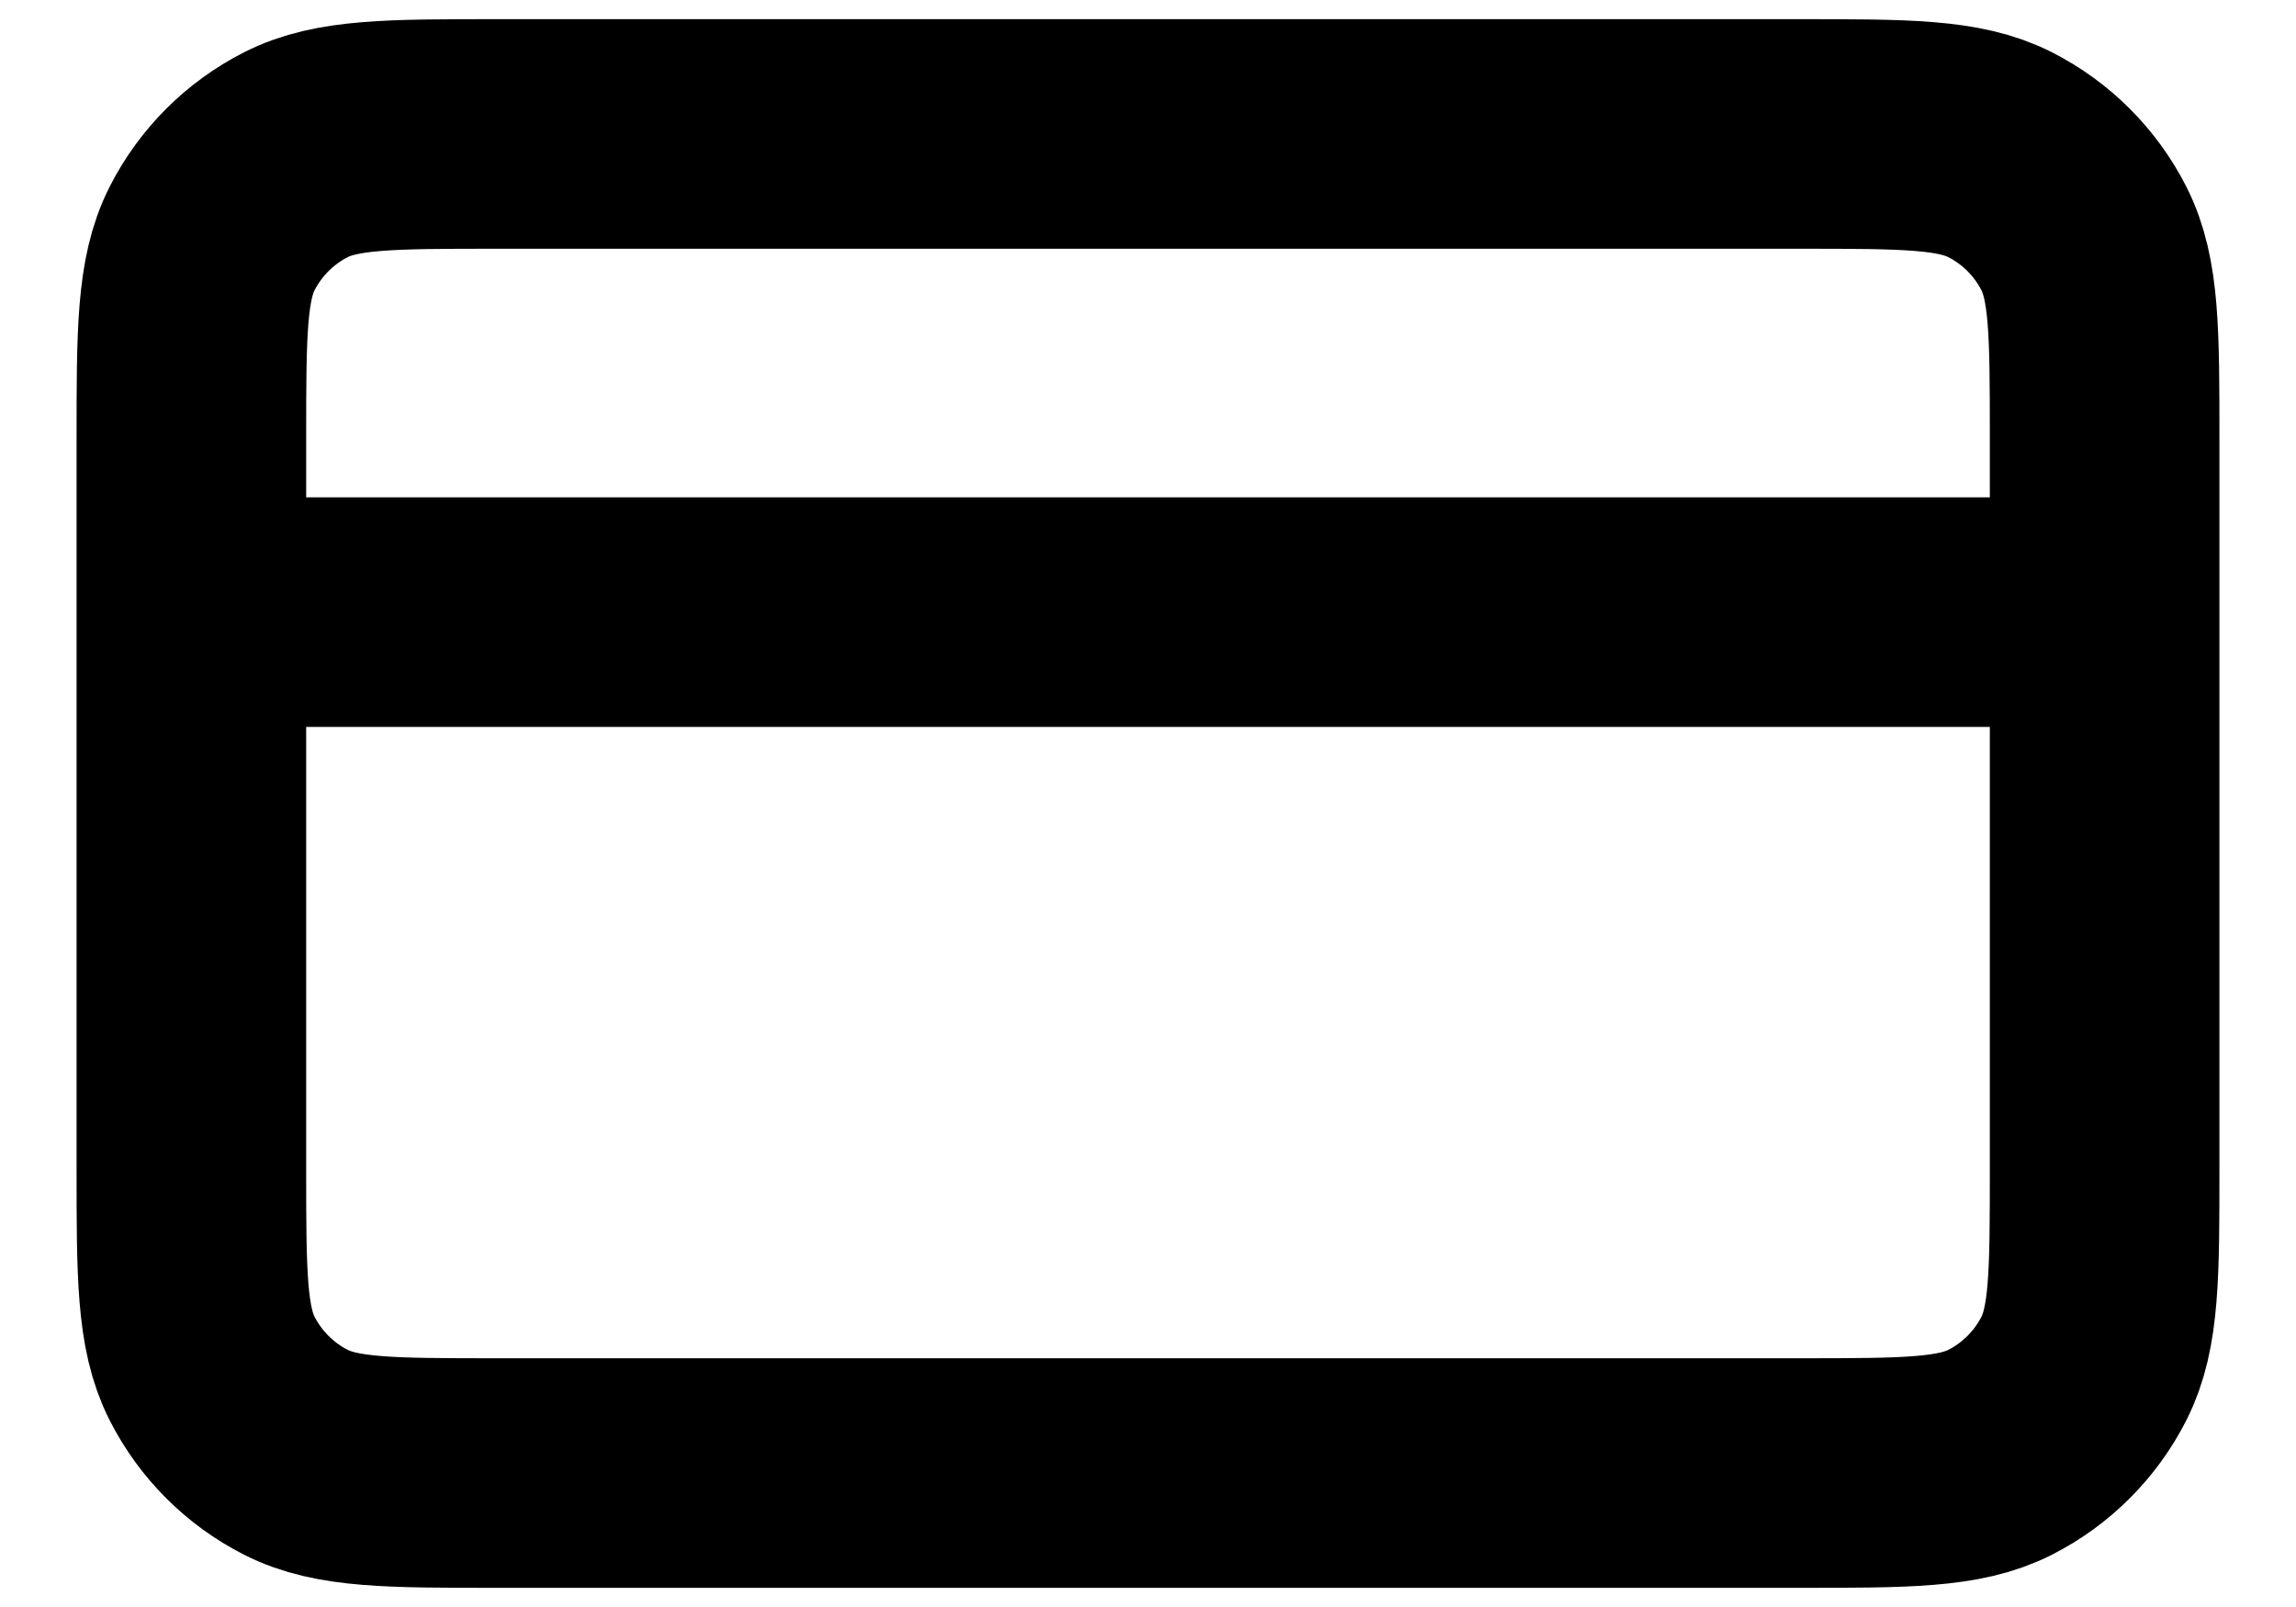
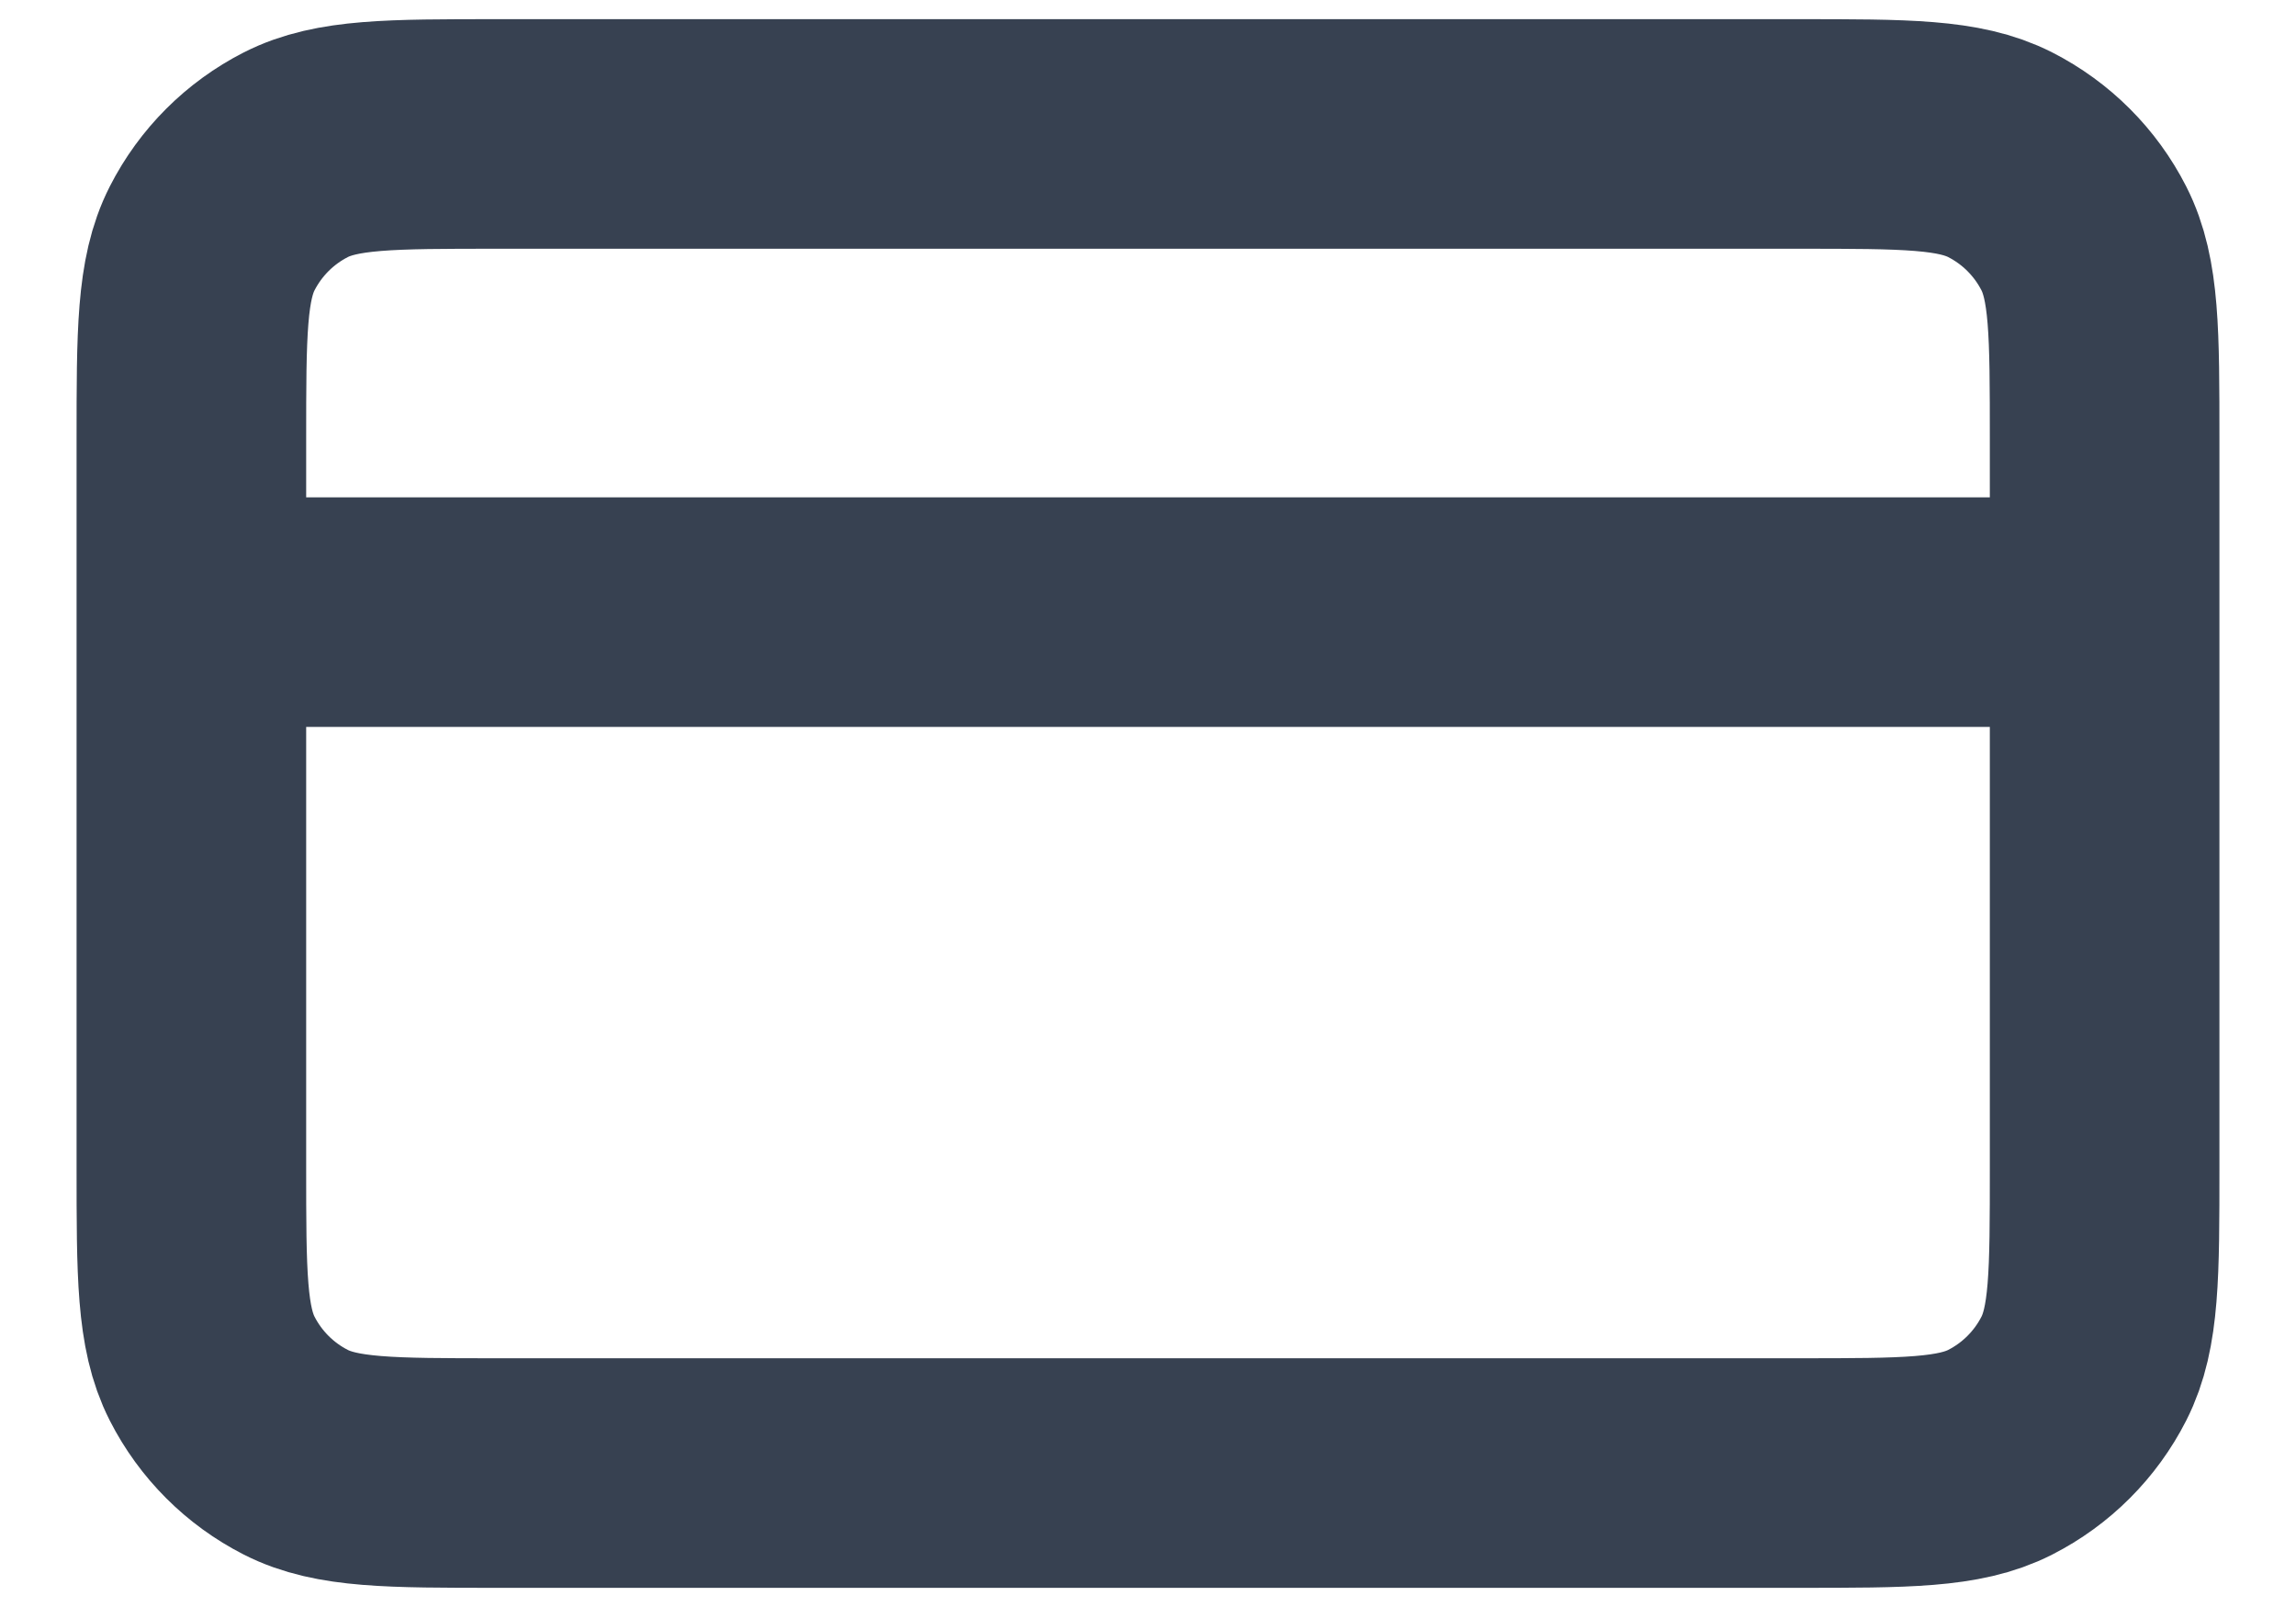
<svg xmlns="http://www.w3.org/2000/svg" width="20" height="14" viewBox="0 0 20 14" fill="none">
-   <path d="M18.333 5.333H1.667M1.667 3.833L1.667 10.167C1.667 11.1 1.667 11.567 1.848 11.923C2.008 12.237 2.263 12.492 2.577 12.652C2.933 12.833 3.4 12.833 4.333 12.833L15.667 12.833C16.6 12.833 17.067 12.833 17.423 12.652C17.737 12.492 17.992 12.237 18.152 11.923C18.333 11.567 18.333 11.1 18.333 10.167V3.833C18.333 2.9 18.333 2.433 18.152 2.077C17.992 1.763 17.737 1.508 17.423 1.348C17.067 1.167 16.6 1.167 15.667 1.167L4.333 1.167C3.4 1.167 2.933 1.167 2.577 1.348C2.263 1.508 2.008 1.763 1.848 2.077C1.667 2.433 1.667 2.9 1.667 3.833Z" stroke="black" stroke-width="2" stroke-linecap="round" stroke-linejoin="round" />
+   <path d="M18.333 5.333H1.667M1.667 3.833L1.667 10.167C1.667 11.1 1.667 11.567 1.848 11.923C2.008 12.237 2.263 12.492 2.577 12.652C2.933 12.833 3.4 12.833 4.333 12.833L15.667 12.833C16.6 12.833 17.067 12.833 17.423 12.652C17.737 12.492 17.992 12.237 18.152 11.923C18.333 11.567 18.333 11.1 18.333 10.167V3.833C18.333 2.9 18.333 2.433 18.152 2.077C17.992 1.763 17.737 1.508 17.423 1.348C17.067 1.167 16.6 1.167 15.667 1.167L4.333 1.167C3.4 1.167 2.933 1.167 2.577 1.348C2.263 1.508 2.008 1.763 1.848 2.077C1.667 2.433 1.667 2.9 1.667 3.833Z" stroke="#374151" stroke-width="2" stroke-linecap="round" stroke-linejoin="round" />
</svg>
